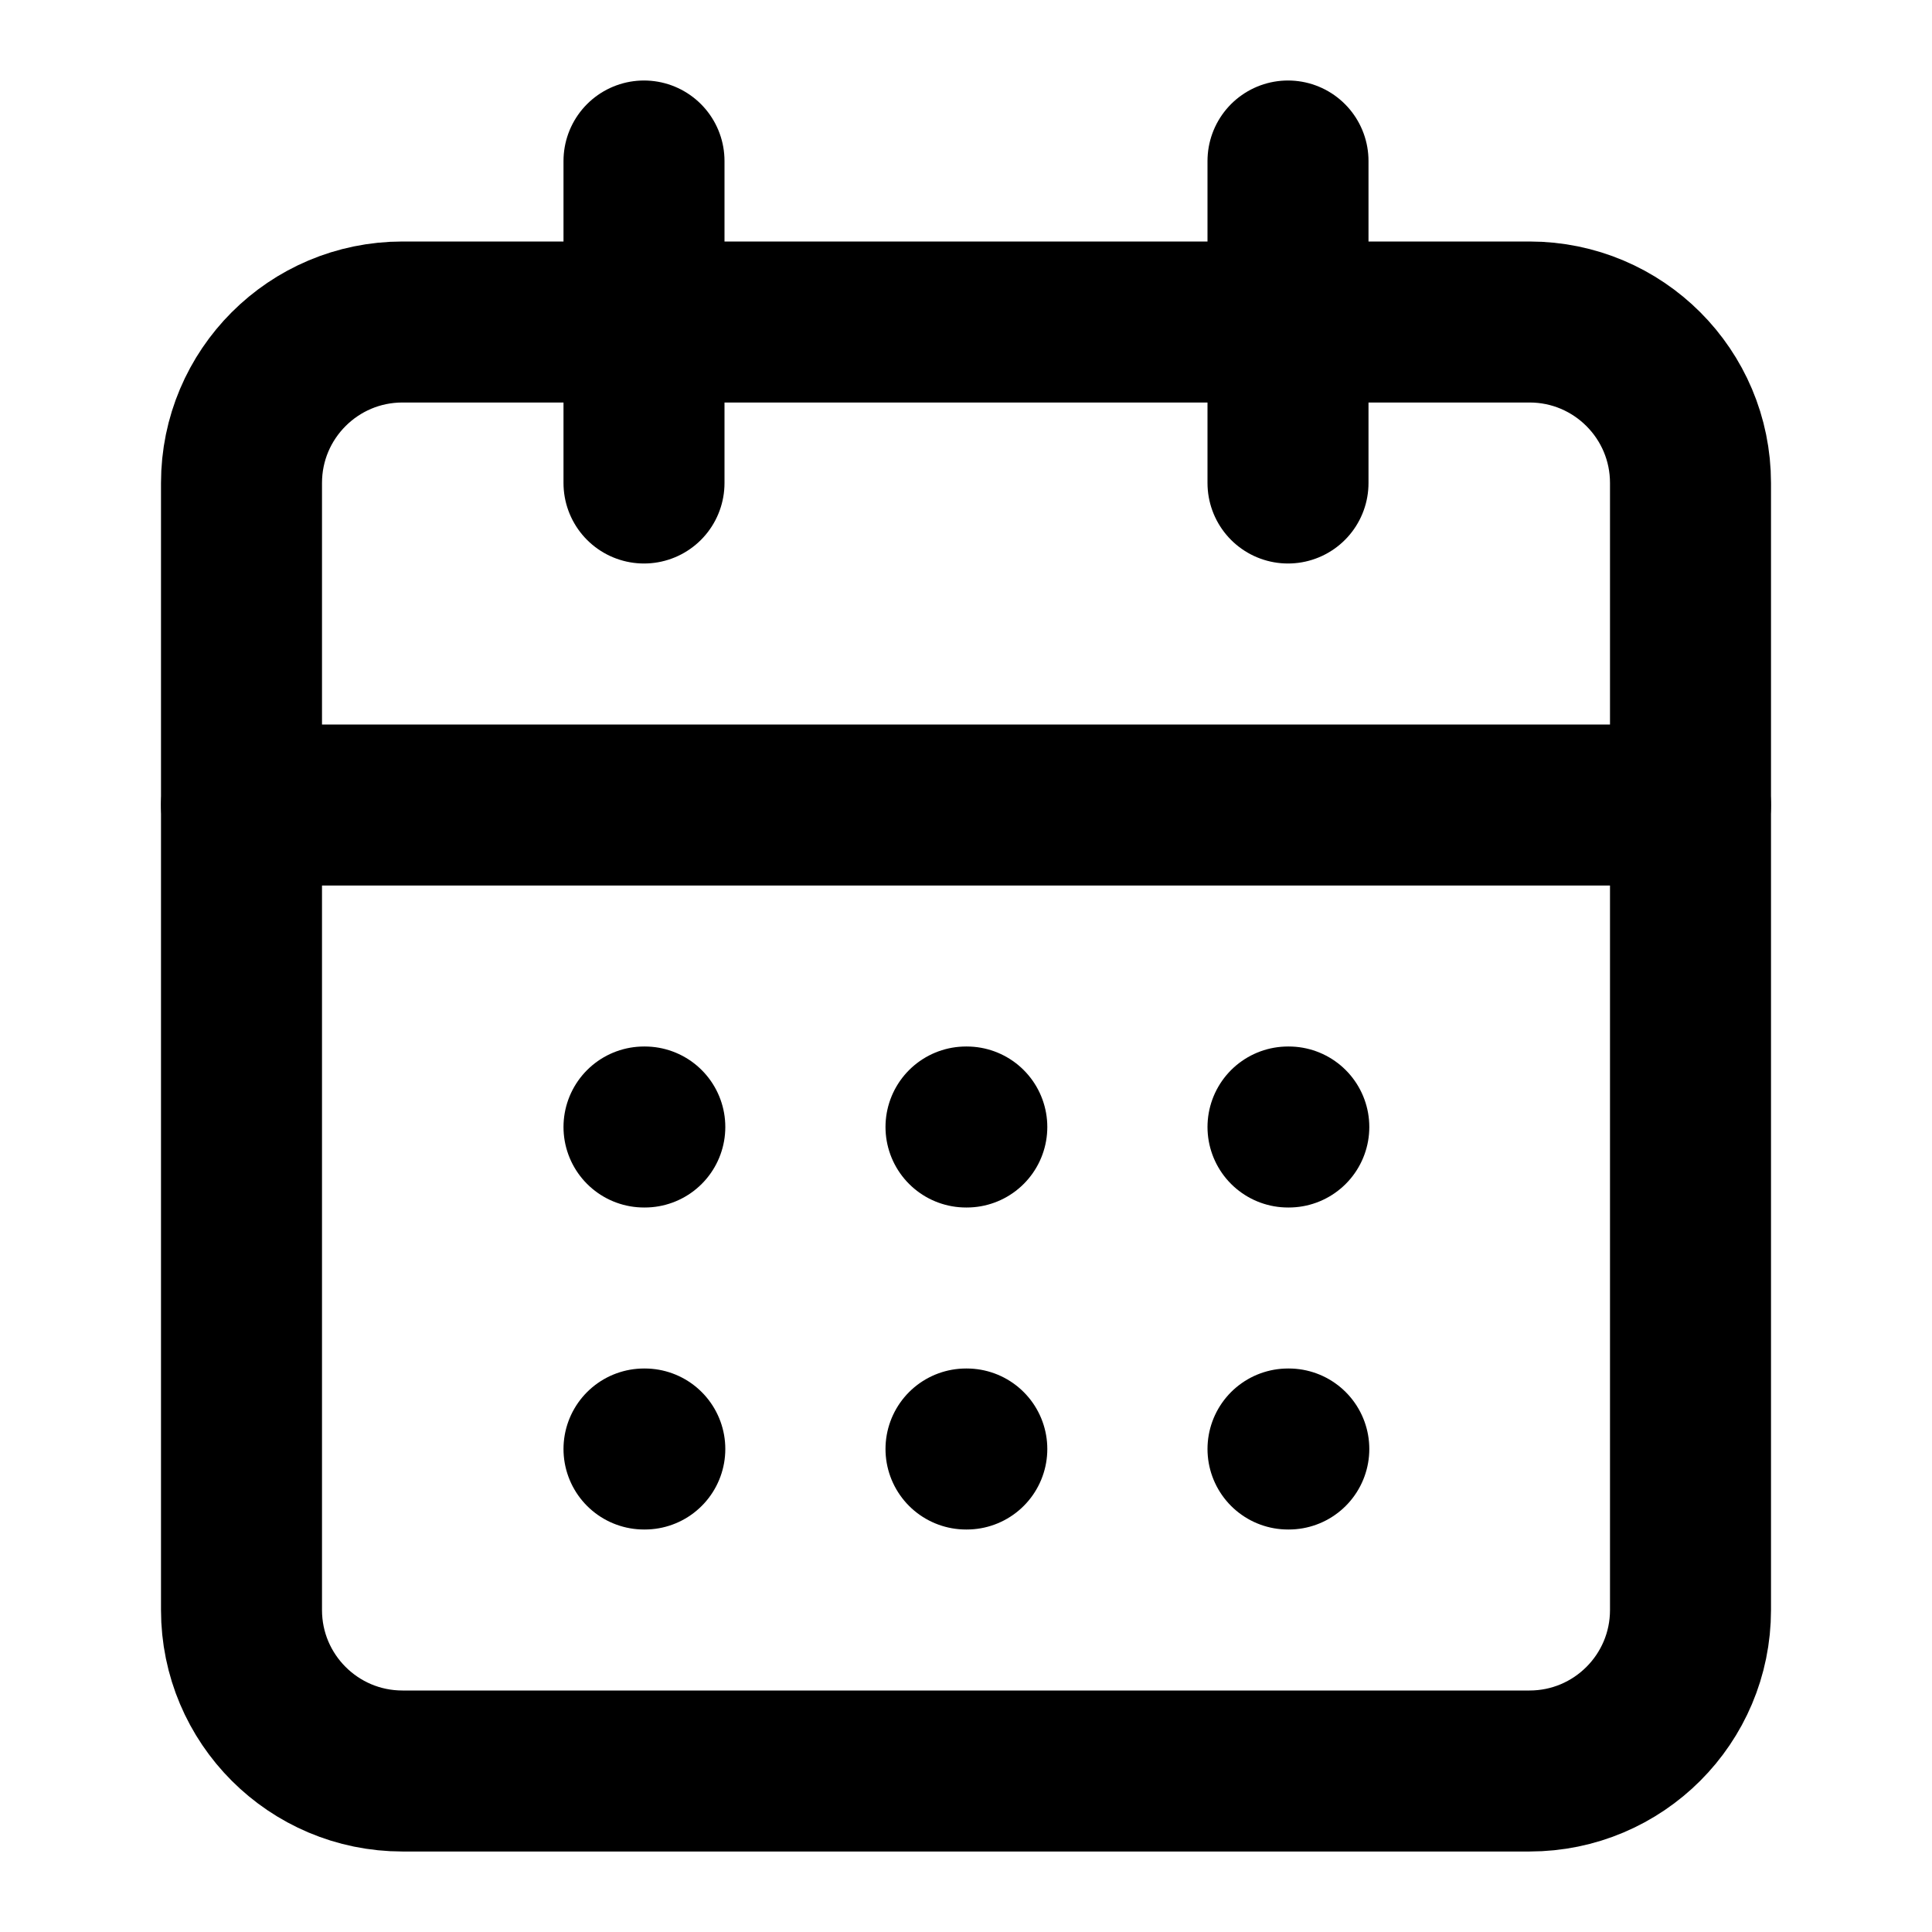
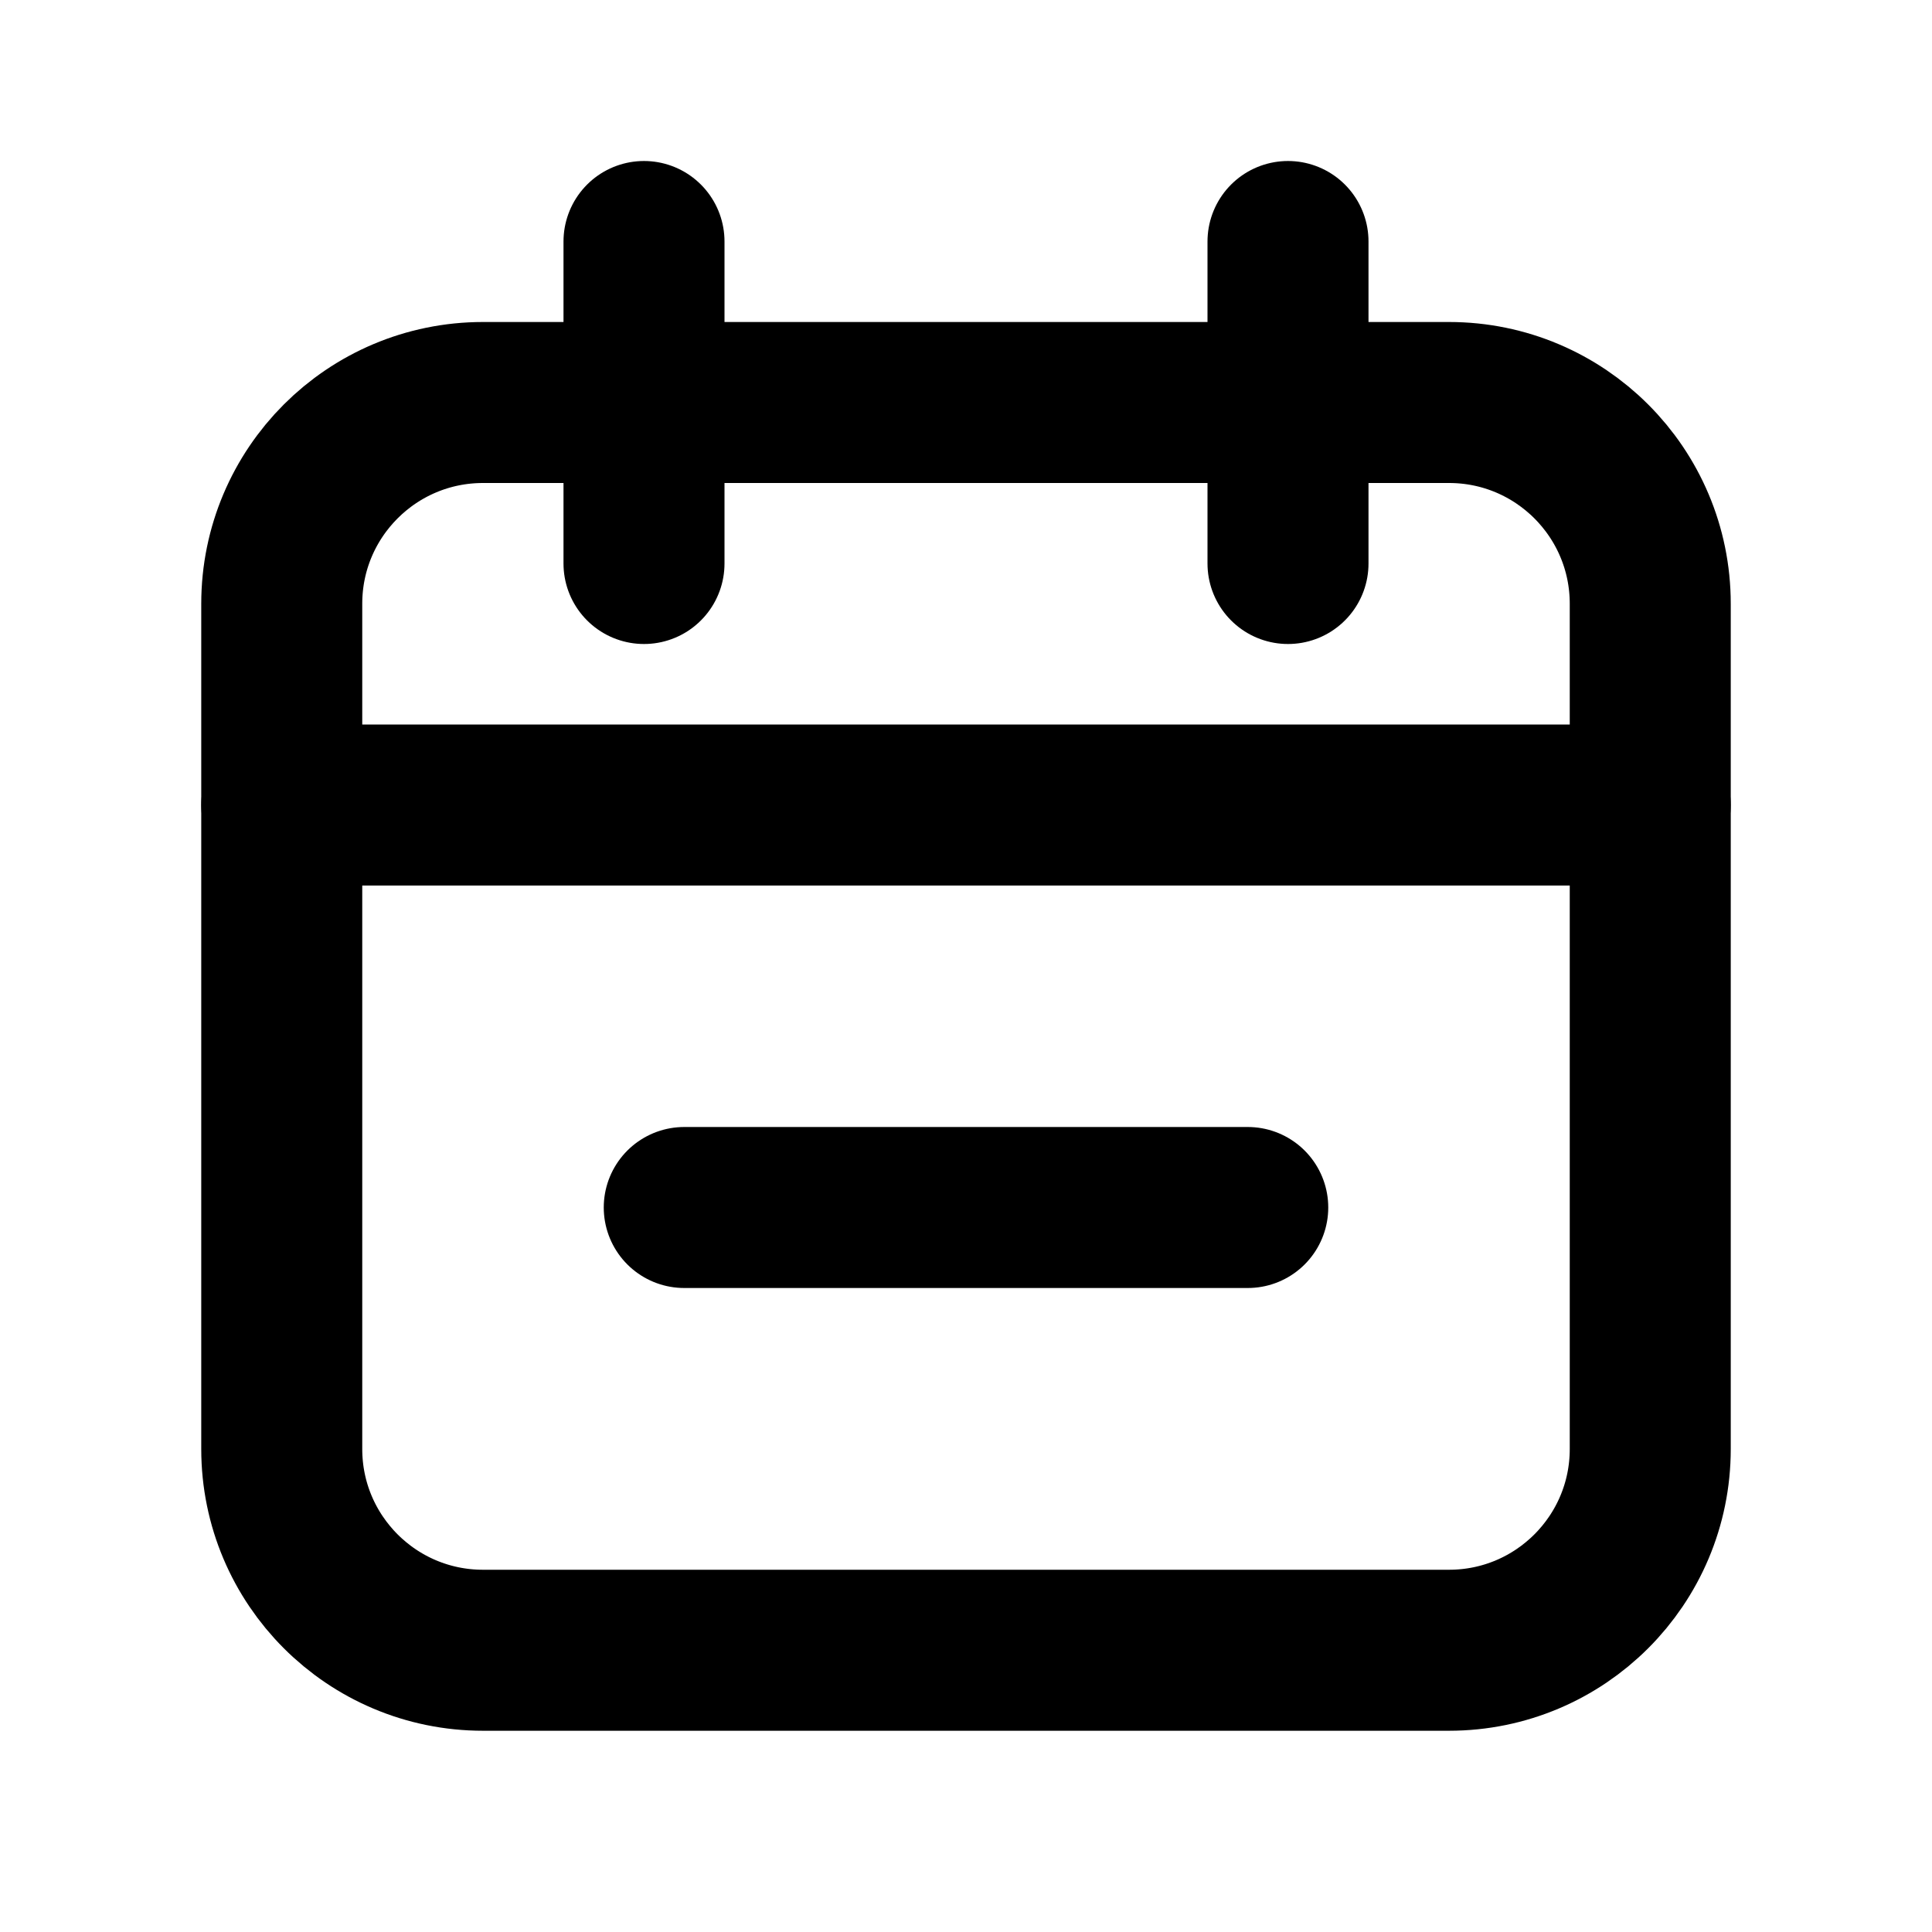
<svg xmlns="http://www.w3.org/2000/svg" viewBox="0 0 24 24" fill="none" stroke="currentColor" stroke-width="2" stroke-linecap="round" stroke-linejoin="round">
-   <rect x="3" y="4" width="18" height="18" rx="2" ry="2" />
-   <line x1="16" y1="2" x2="16" y2="6" />
-   <line x1="8" y1="2" x2="8" y2="6" />
-   <line x1="3" y1="10" x2="21" y2="10" />
-   <line x1="8" y1="14" x2="8.01" y2="14" />
-   <line x1="12" y1="14" x2="12.01" y2="14" />
-   <line x1="16" y1="14" x2="16.01" y2="14" />
-   <line x1="8" y1="18" x2="8.01" y2="18" />
-   <line x1="12" y1="18" x2="12.01" y2="18" />
-   <line x1="16" y1="18" x2="16.01" y2="18" />
+   <rect x="3.5" y="5" width="17" height="15.5" rx="2.5" fill="none" />
+   <path d="M3.5 10h17M8 3v4M16 3v4" fill="none" />
+   <path d="M8.5 15h7" fill="none" />
</svg>
